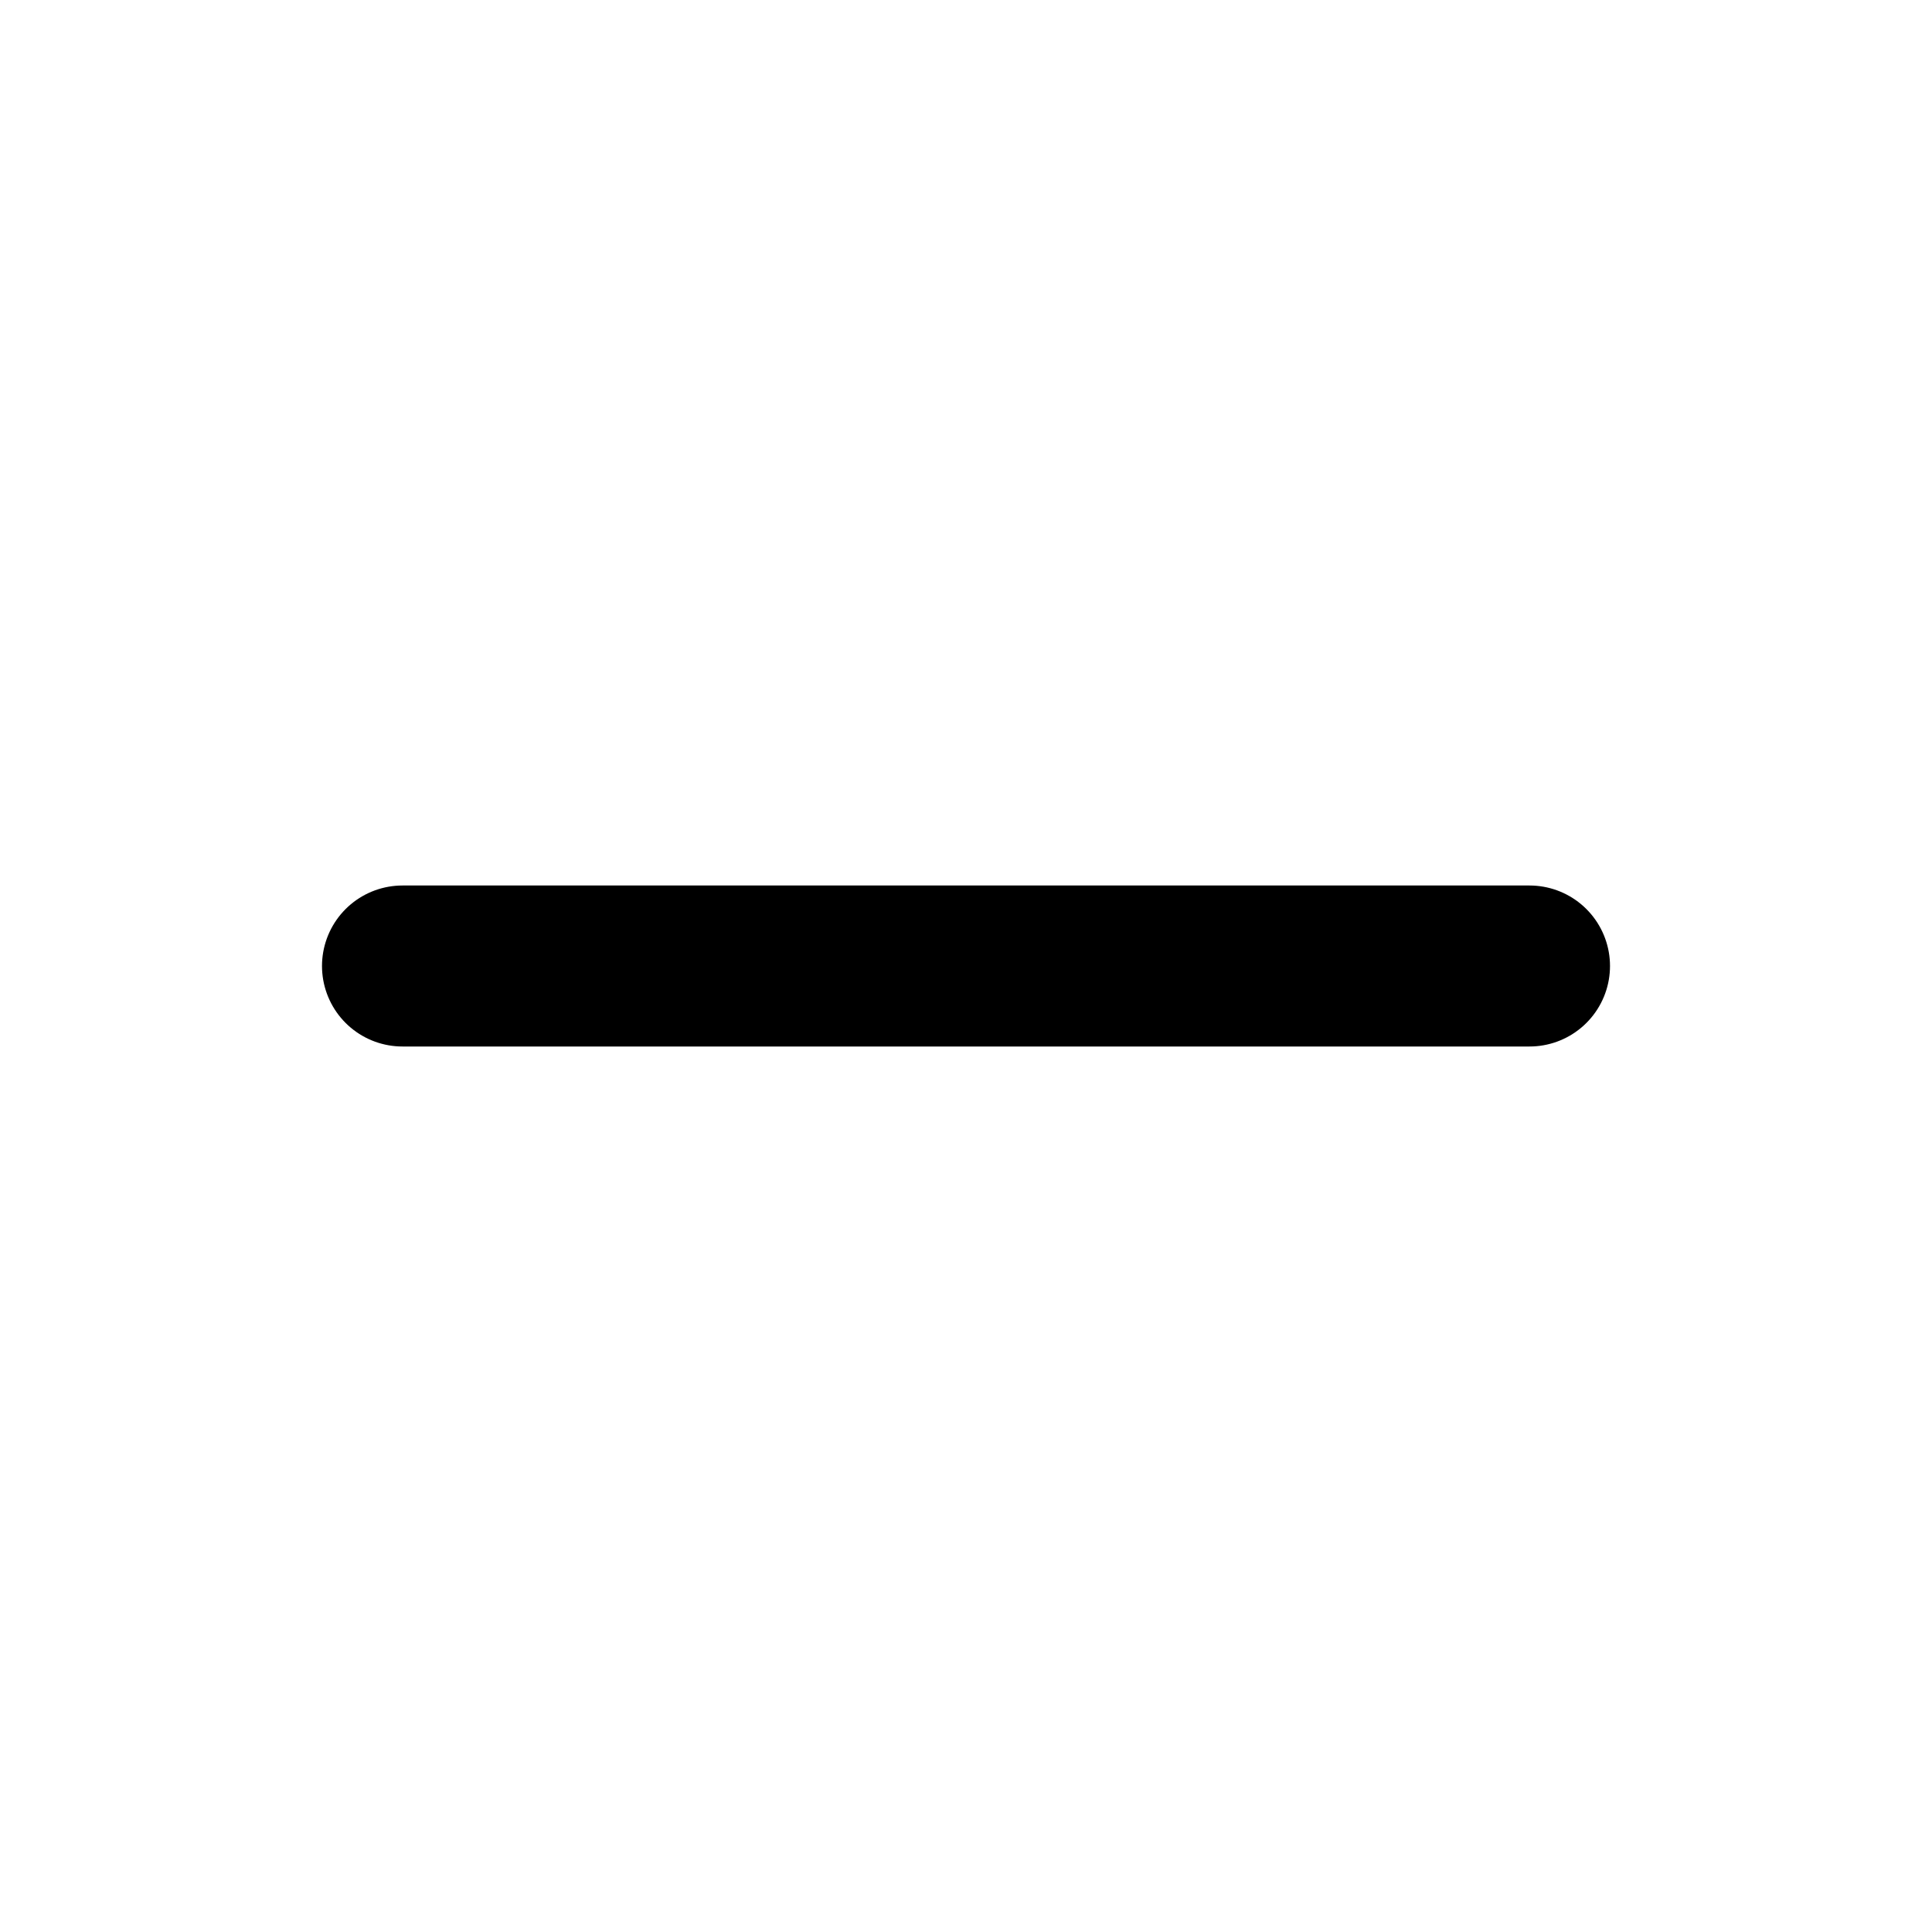
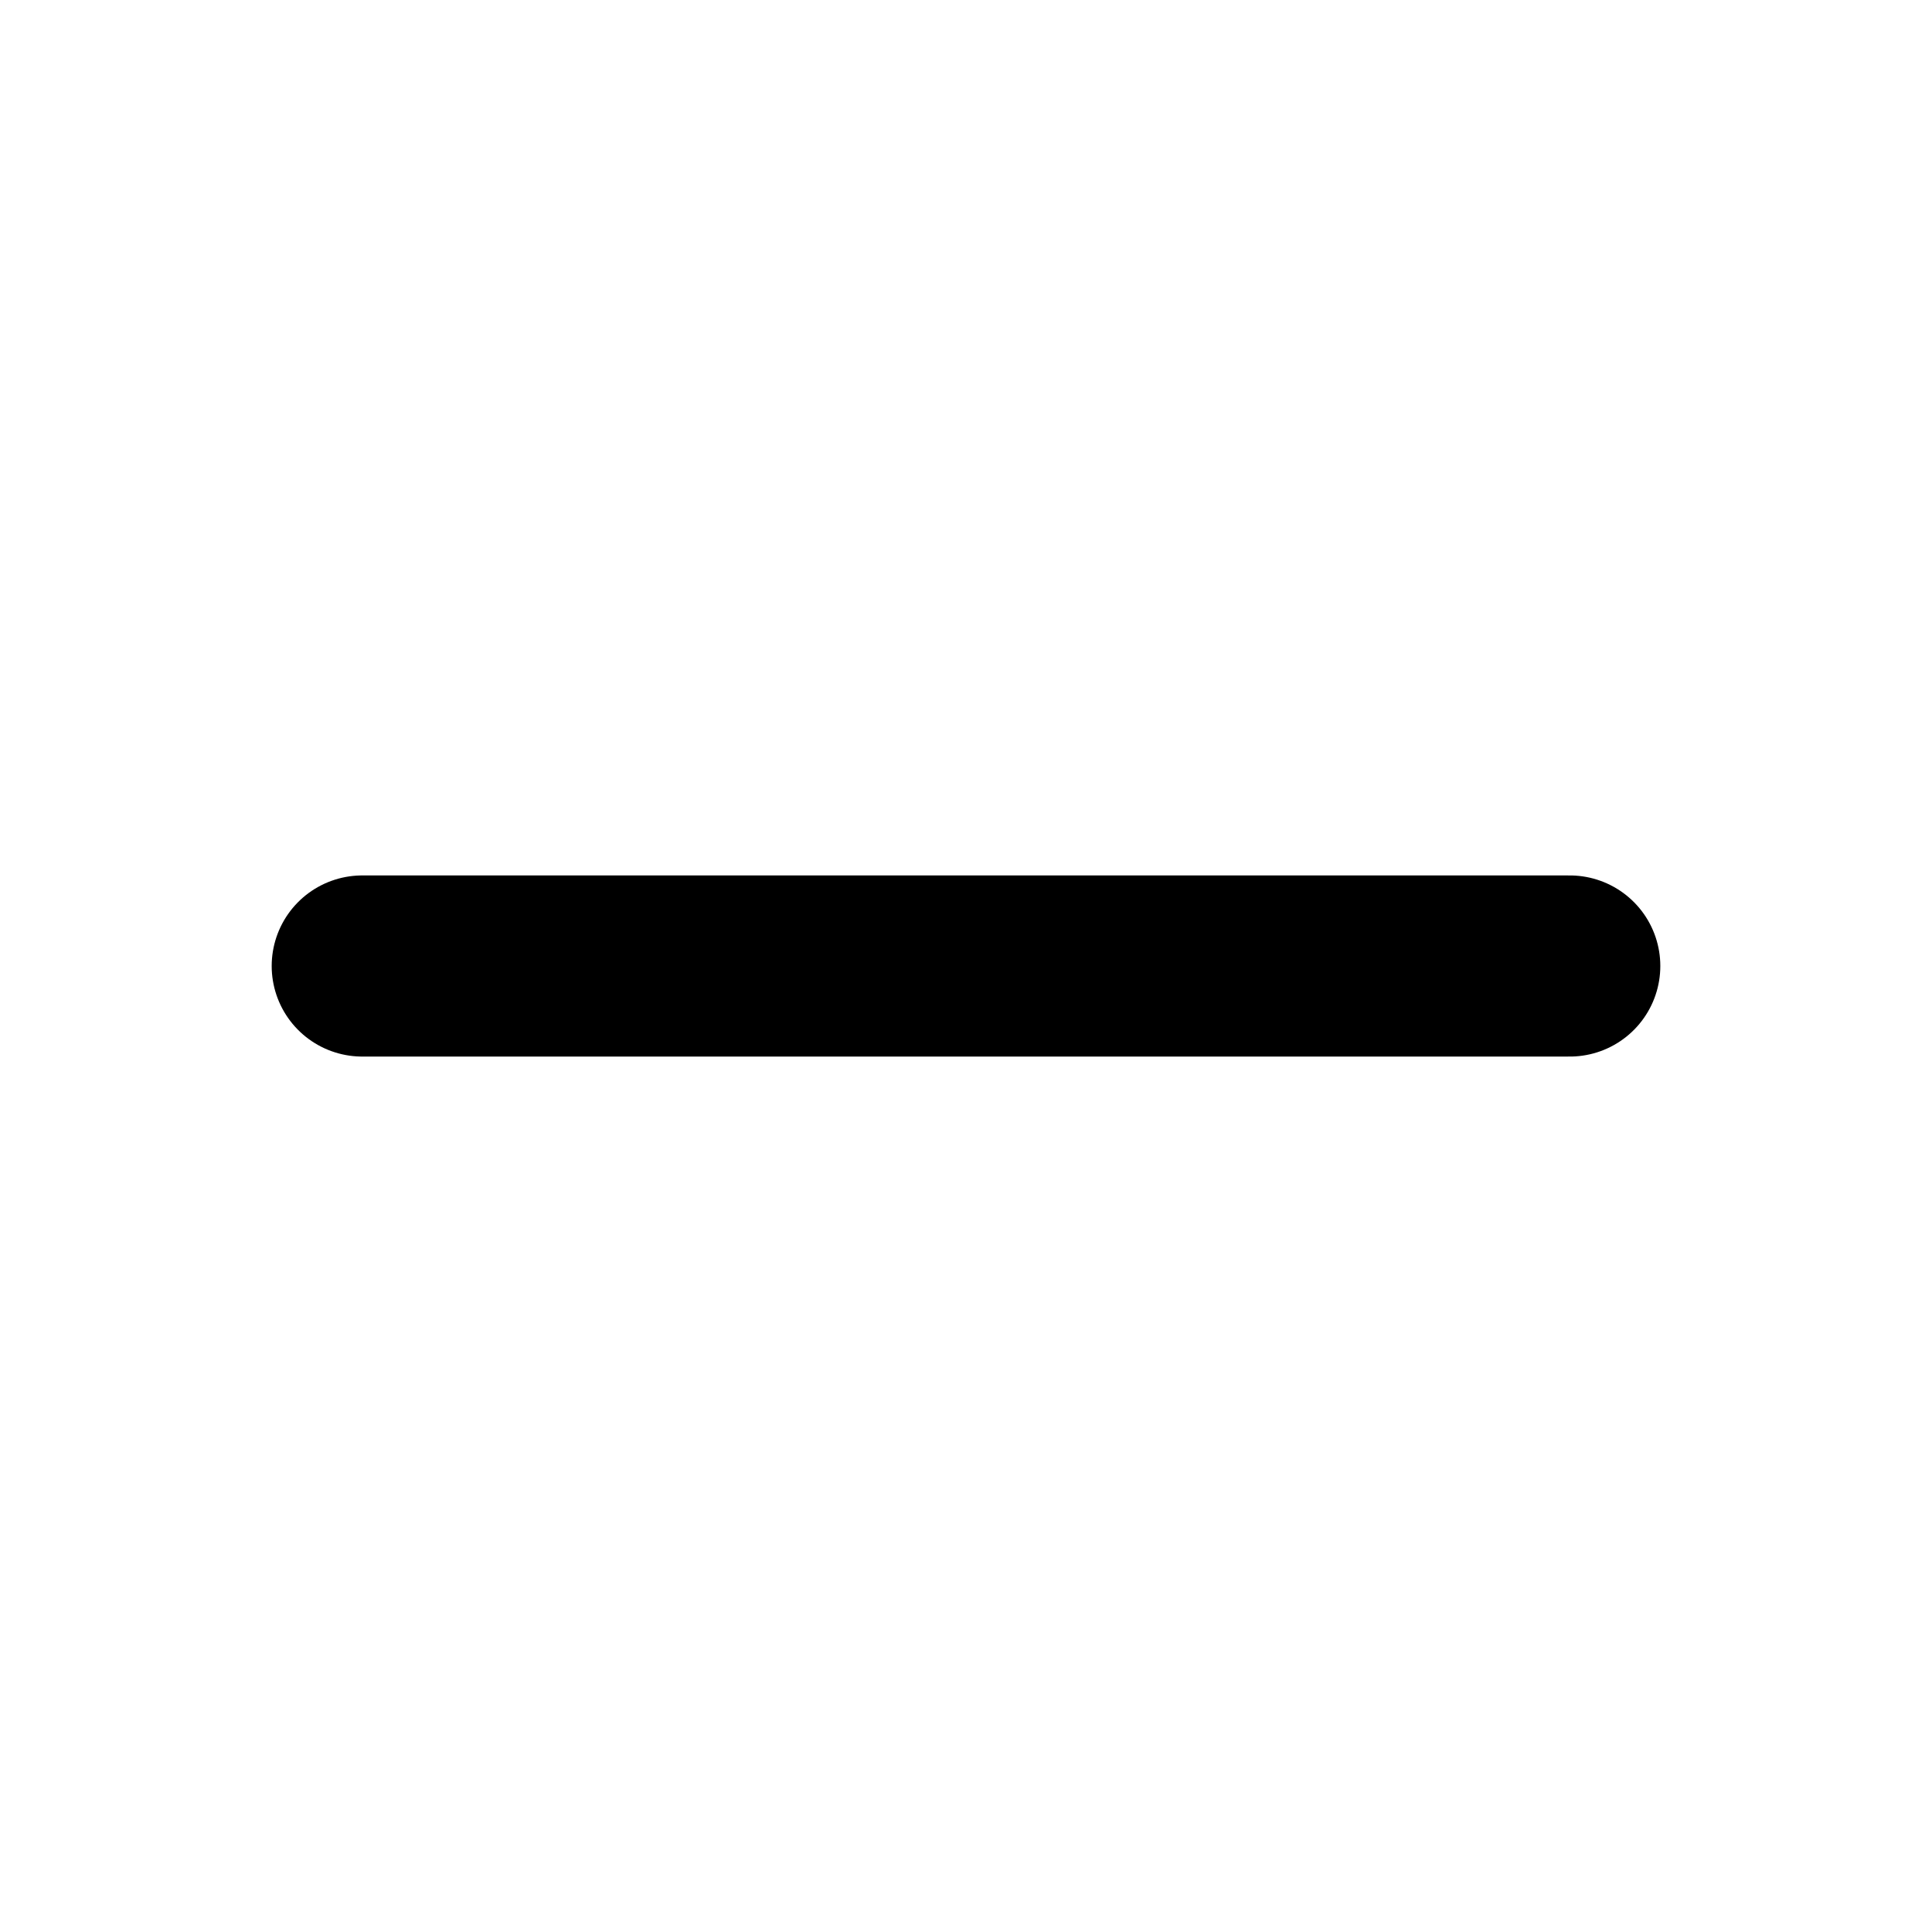
- <svg xmlns="http://www.w3.org/2000/svg" width="24" height="24" viewBox="0 0 24 24" fill="none" stroke="currentColor" stroke-width="2" stroke-linecap="round" stroke-linejoin="round">
-   <line x1="5" y1="12" x2="19" y2="12" />
+ <svg xmlns="http://www.w3.org/2000/svg" width="16" height="16" viewBox="0 0 16 16" fill="none" stroke="currentColor" stroke-width="1.5" stroke-linecap="round">
+   <line x1="3" y1="8" x2="13" y2="8" />
</svg>
